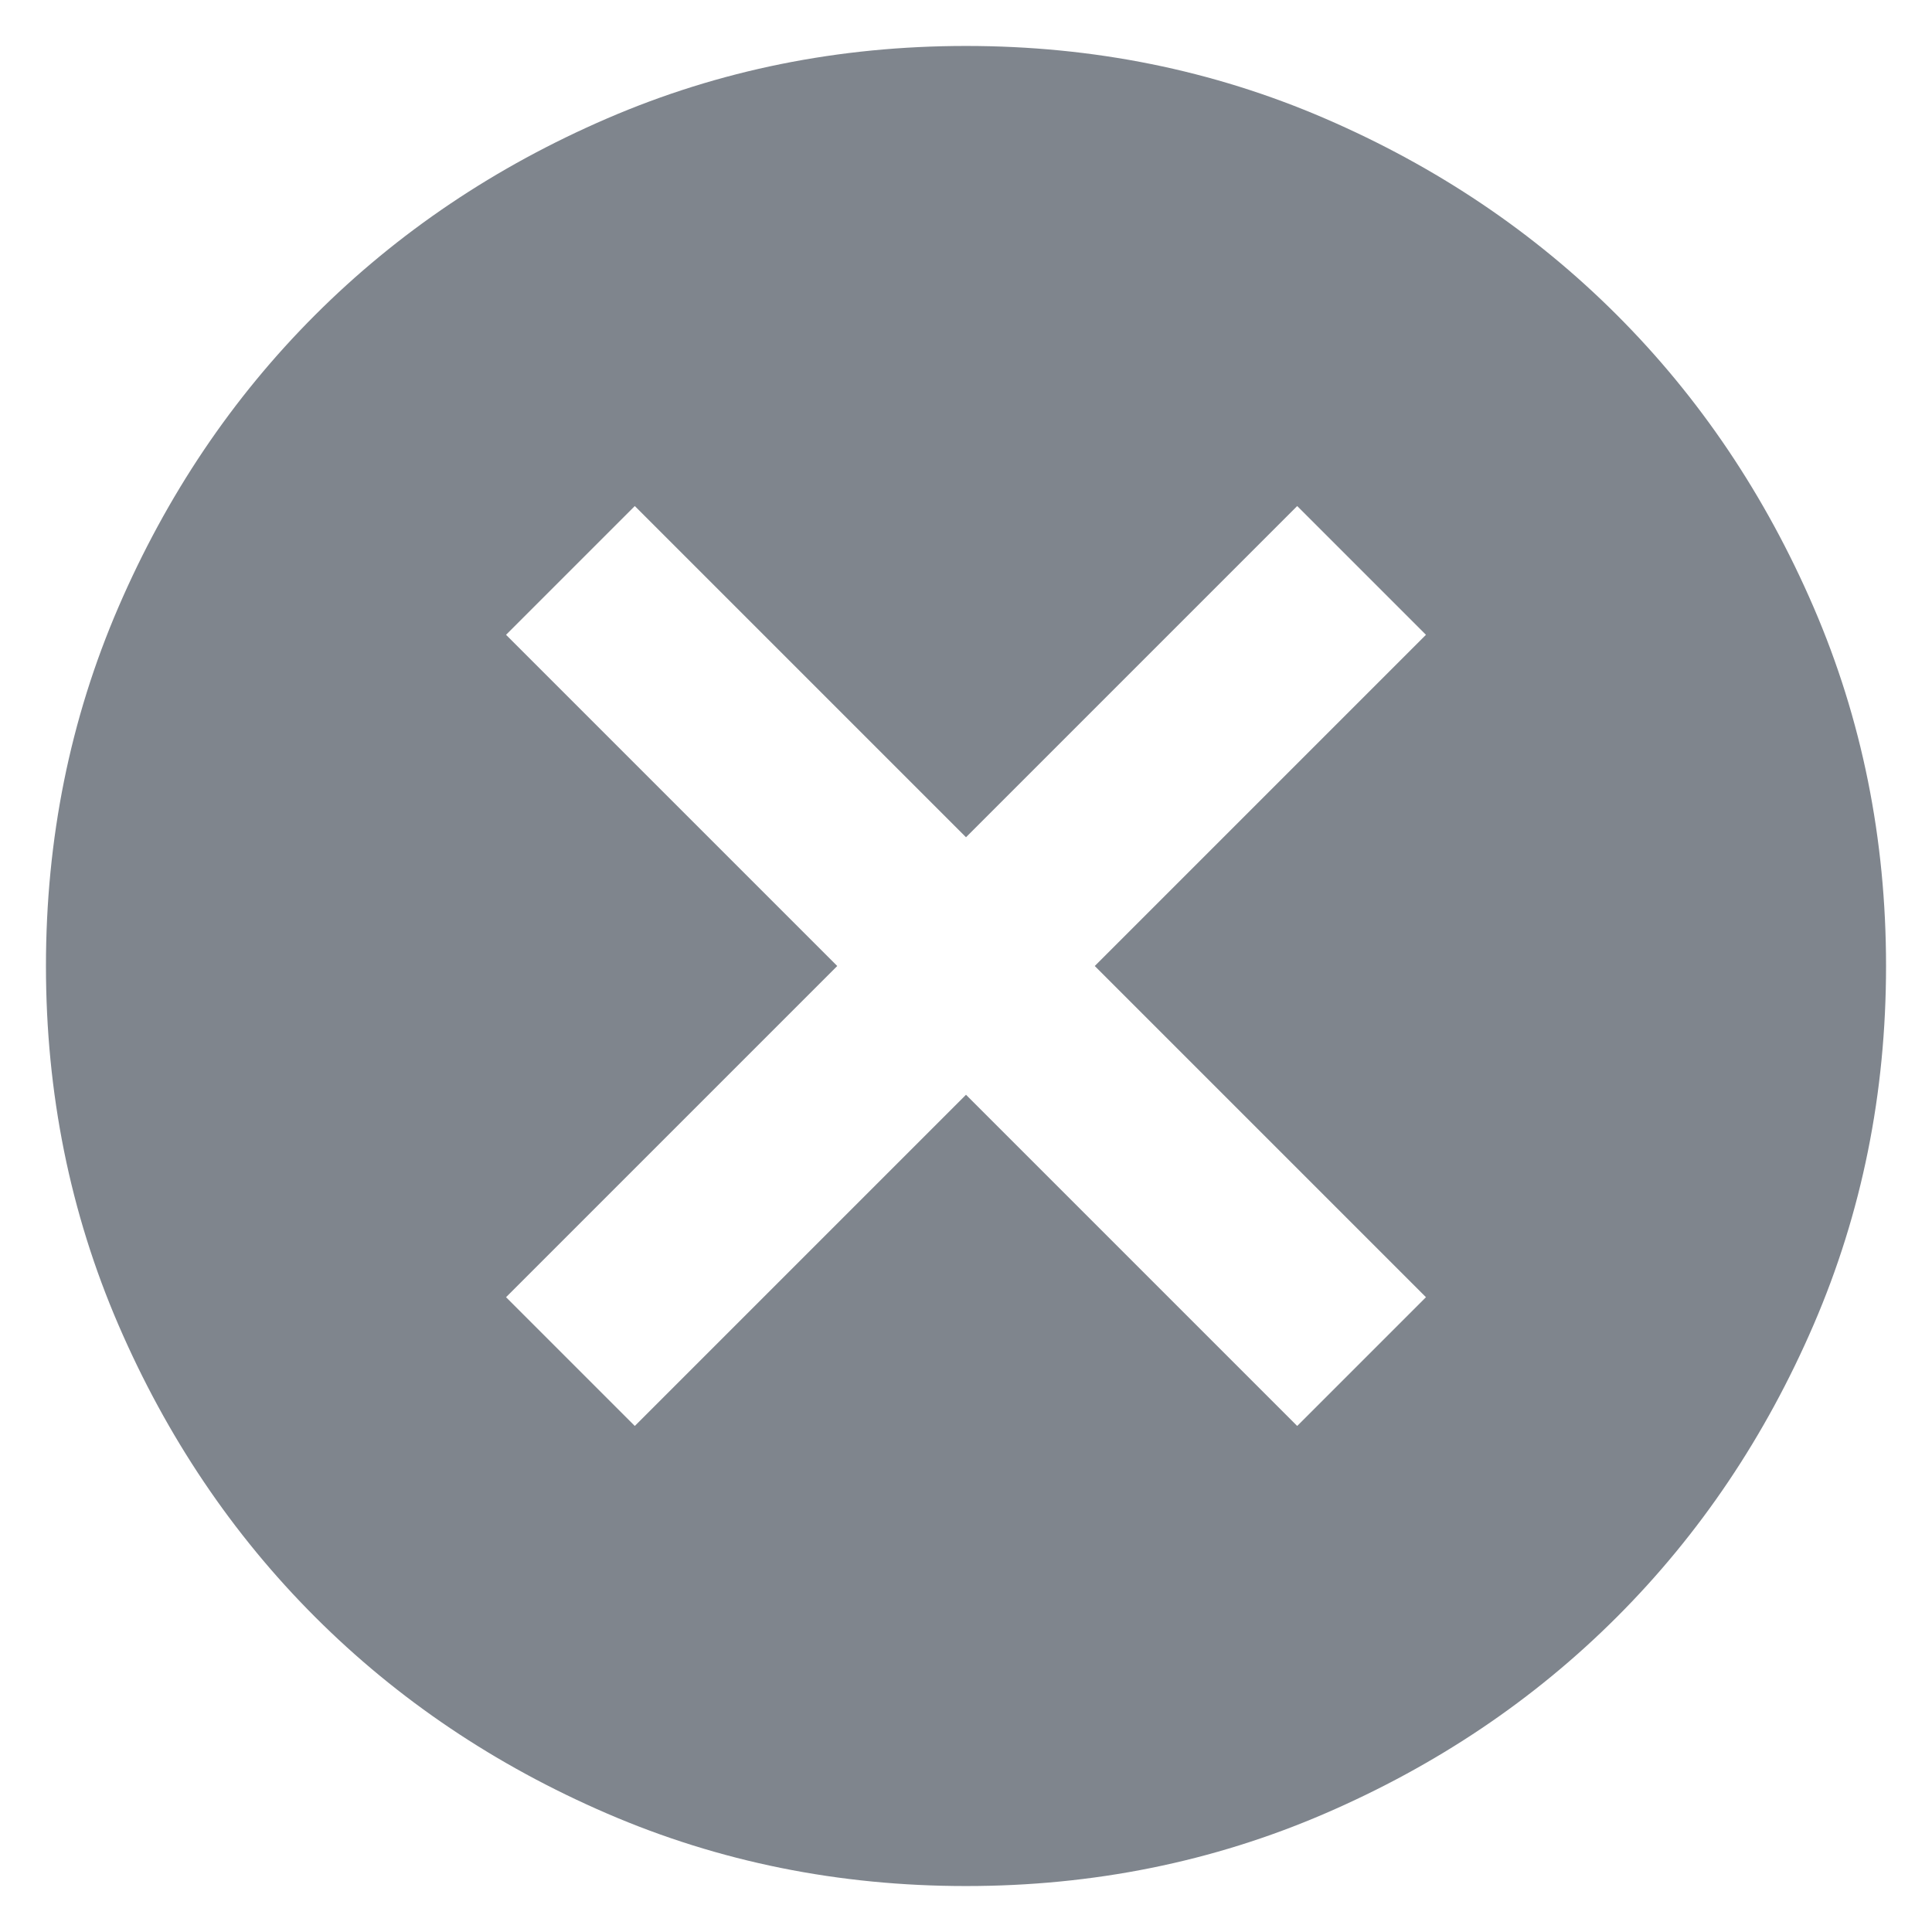
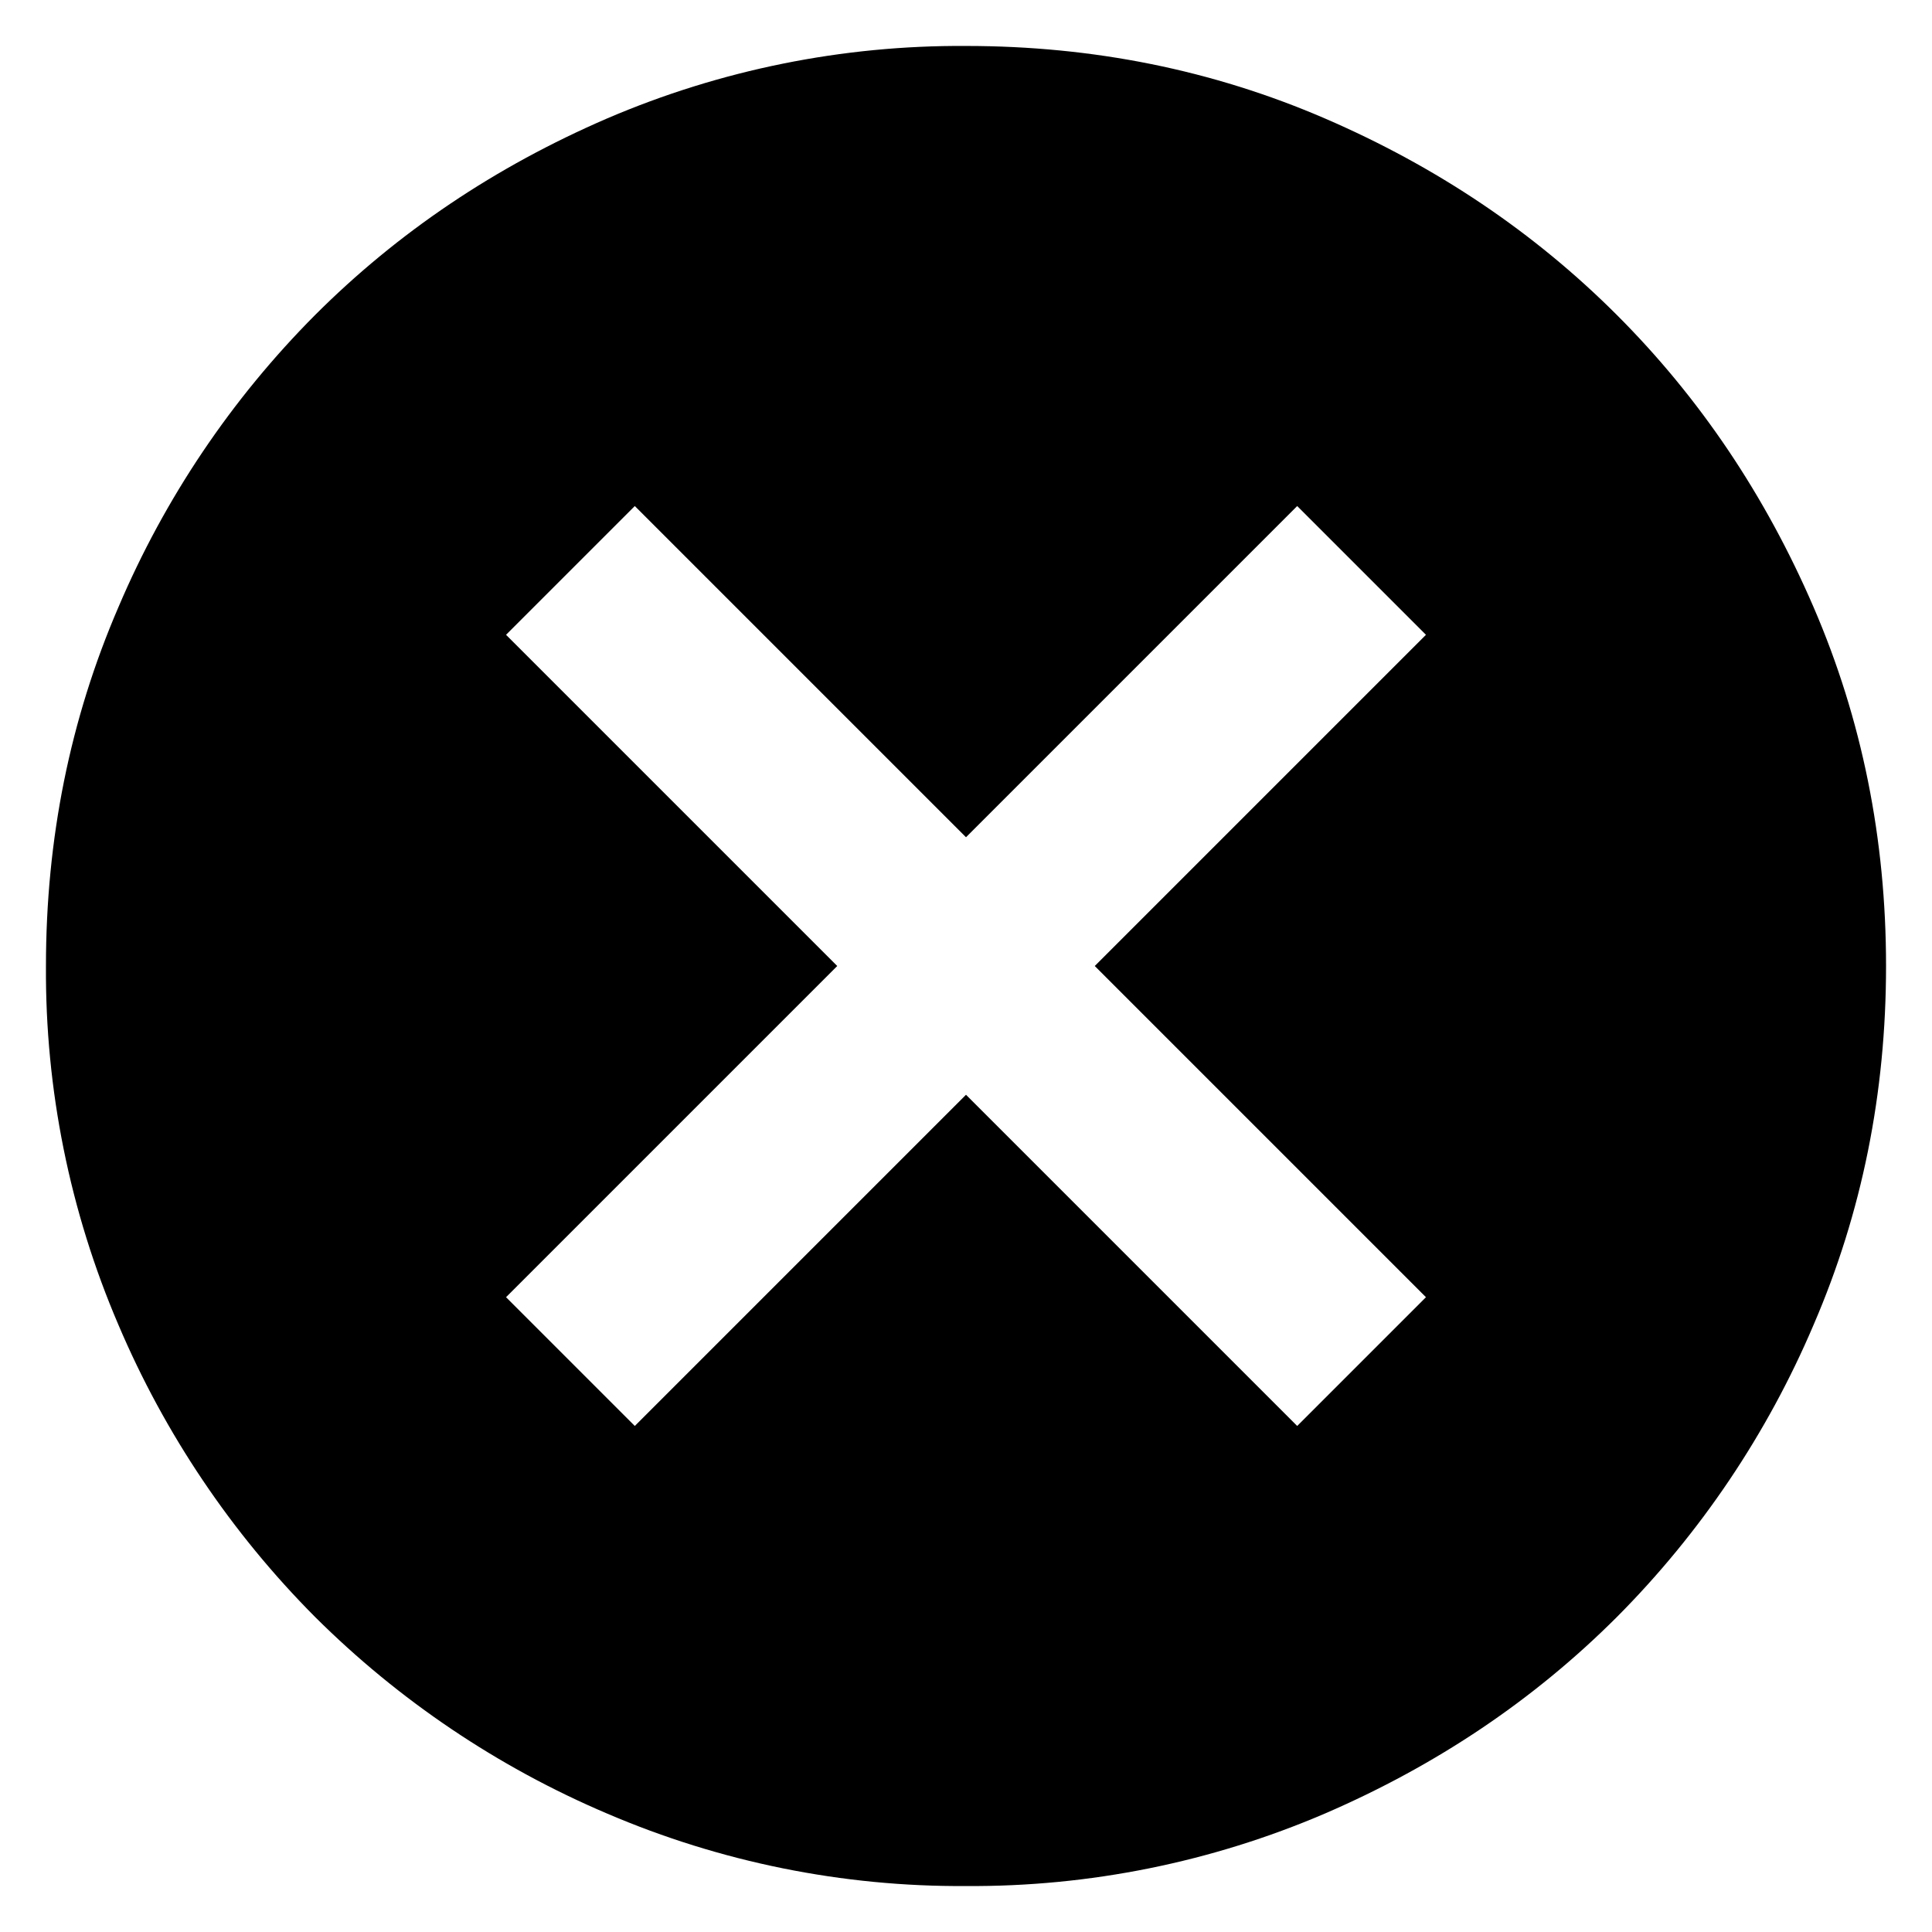
- <svg xmlns="http://www.w3.org/2000/svg" width="14" height="14" viewBox="0 0 14 14" fill="none">
-   <path d="M4.6 10.333L7 7.933L9.4 10.333L10.333 9.4L7.933 7L10.333 4.6L9.4 3.667L7 6.067L4.6 3.667L3.667 4.6L6.067 7L3.667 9.4L4.6 10.333ZM7 13.667C6.078 13.667 5.211 13.492 4.4 13.142C3.589 12.792 2.883 12.317 2.283 11.717C1.683 11.117 1.208 10.411 0.858 9.6C0.508 8.789 0.333 7.922 0.333 7C0.333 6.078 0.508 5.211 0.858 4.4C1.208 3.589 1.683 2.883 2.283 2.283C2.883 1.683 3.589 1.208 4.4 0.858C5.211 0.508 6.078 0.333 7 0.333C7.922 0.333 8.789 0.508 9.6 0.858C10.411 1.208 11.117 1.683 11.717 2.283C12.317 2.883 12.792 3.589 13.142 4.4C13.492 5.211 13.667 6.078 13.667 7C13.667 7.922 13.492 8.789 13.142 9.6C12.792 10.411 12.317 11.117 11.717 11.717C11.117 12.317 10.411 12.792 9.6 13.142C8.789 13.492 7.922 13.667 7 13.667Z" fill="#7F858D" />
+ <svg xmlns="http://www.w3.org/2000/svg" width="14" height="14" fill="none">
+   <path d="M4.6 10.333l2.4-2.4 2.4 2.4.933-.933-2.4-2.4 2.4-2.4-.933-.933-2.4 2.4-2.4-2.4-.933.933 2.4 2.4-2.4 2.4.933.933zM7 13.667a6.492 6.492 0 01-2.6-.525 6.732 6.732 0 01-2.117-1.425A6.733 6.733 0 01.858 9.6 6.492 6.492 0 01.333 7c0-.922.175-1.789.525-2.6a6.732 6.732 0 011.425-2.117c.6-.6 1.306-1.075 2.117-1.425A6.492 6.492 0 017 .333c.922 0 1.789.175 2.6.525.811.35 1.517.825 2.117 1.425.6.6 1.075 1.306 1.425 2.117.35.811.525 1.678.525 2.6 0 .922-.175 1.789-.525 2.6a6.733 6.733 0 01-1.425 2.117c-.6.6-1.306 1.075-2.117 1.425a6.492 6.492 0 01-2.6.525z" fill="currentColor" />
</svg>
